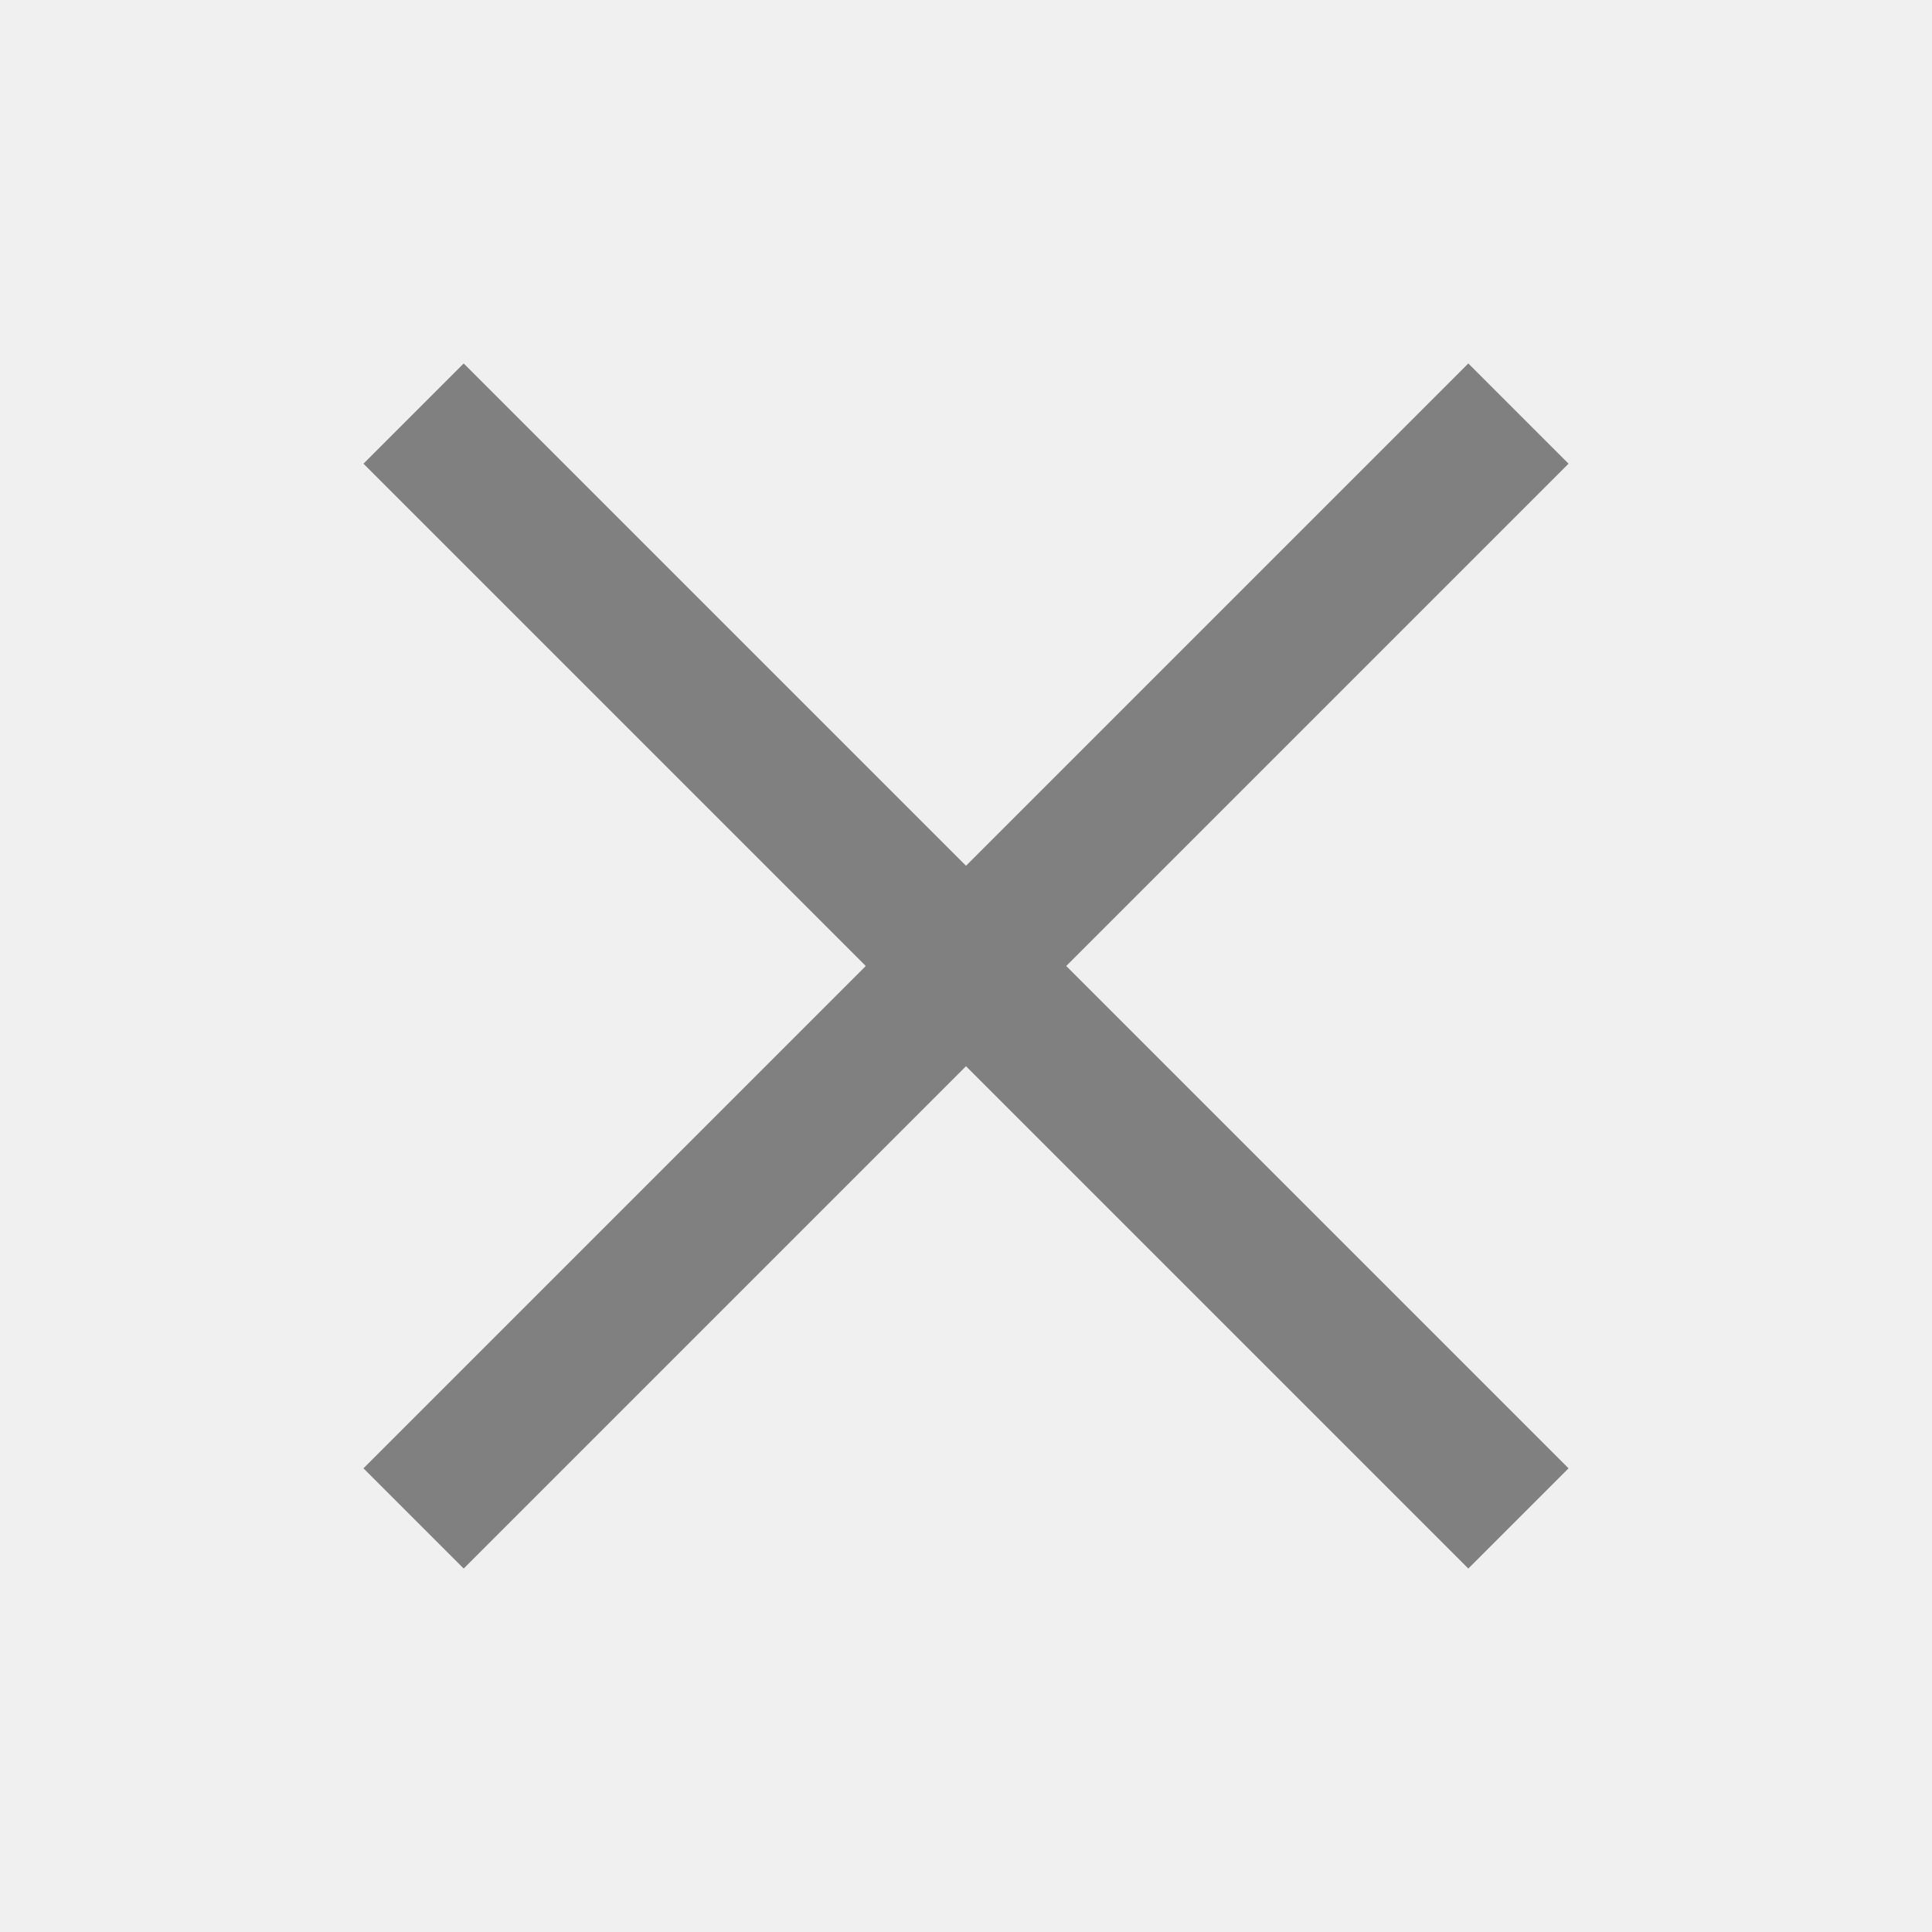
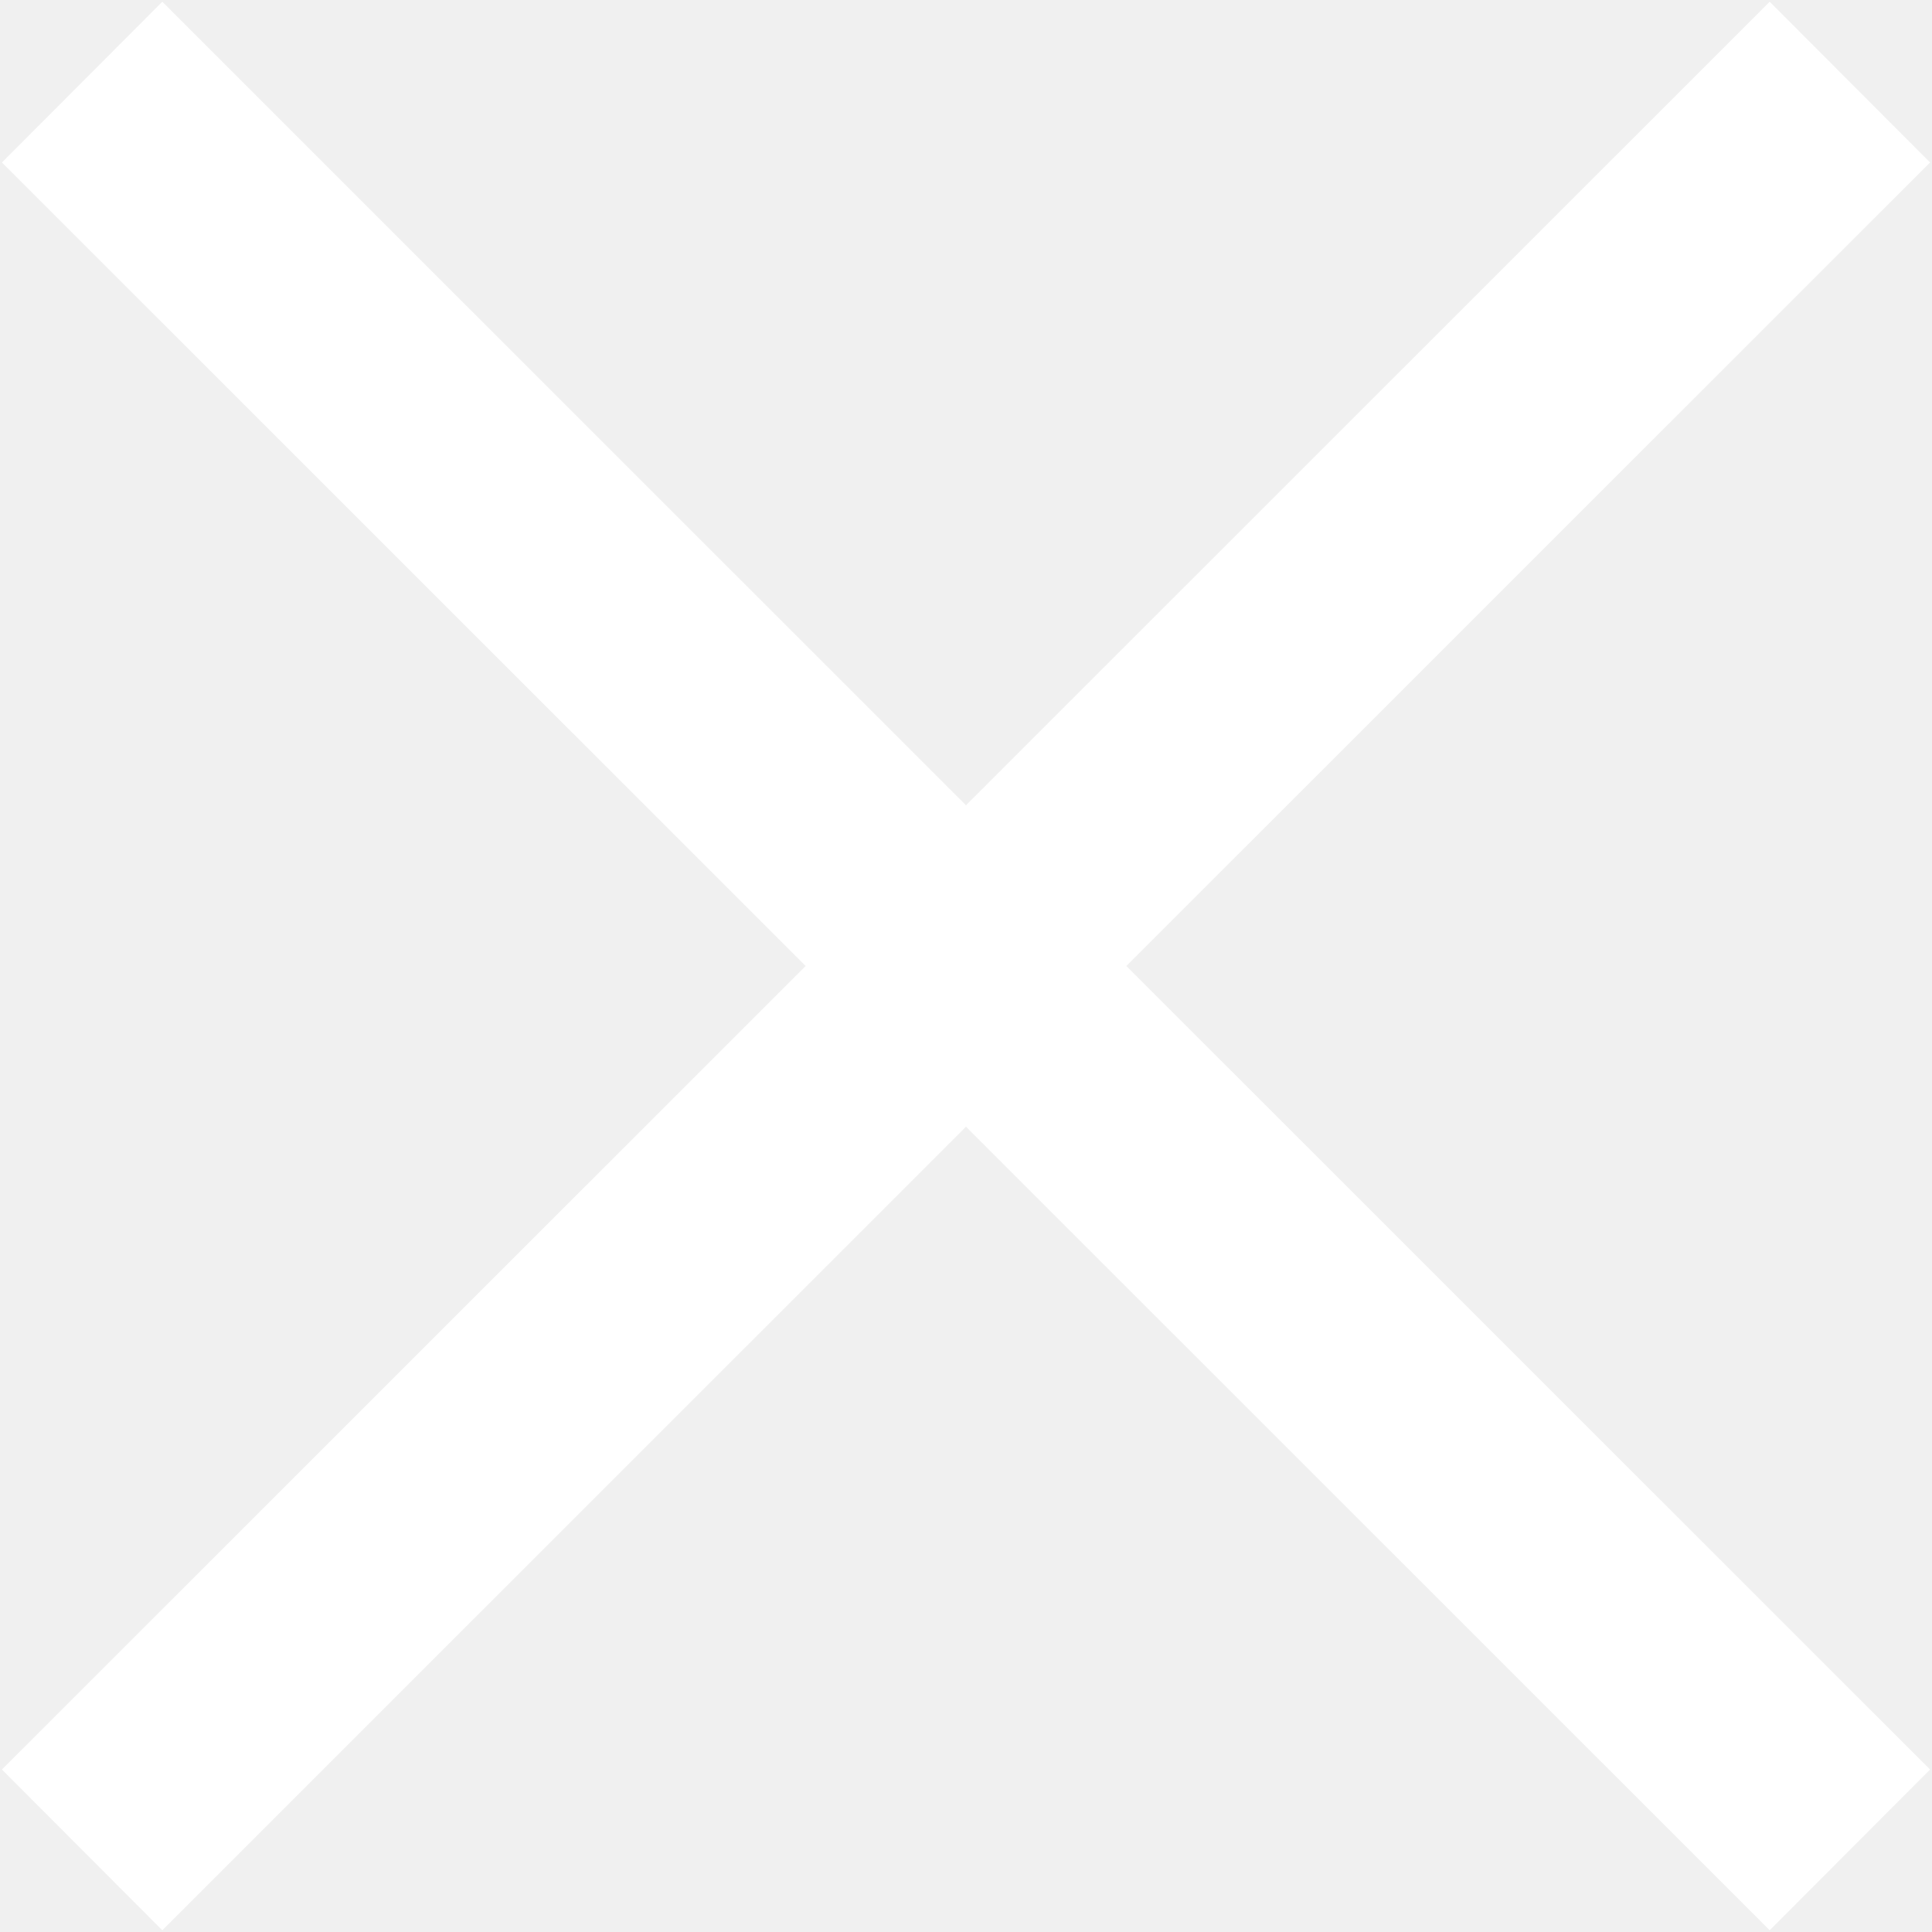
- <svg xmlns="http://www.w3.org/2000/svg" id="login_btn_close_n" width="16" height="16" viewBox="0 0 16 16">
+ <svg xmlns="http://www.w3.org/2000/svg" width="10" height="10" viewBox="0 0 10 10">
  <defs>
    <style>
      .cls-1 {
-         fill: gray;
+         fill: #fff;
        fill-rule: evenodd;
      }
    </style>
  </defs>
-   <path id="矩形_1401_拷贝" data-name="矩形 1401 拷贝" class="cls-1" d="M1801.99,2576.16l-0.83.83-4.16-4.16-4.16,4.16-0.83-.83,4.16-4.16-4.16-4.16,0.83-.83,4.16,4.16,4.16-4.16,0.83,0.83-4.16,4.16Z" transform="translate(-1789 -2564)" />
+   <path id="login_btn_close_n" class="cls-1" d="M5589.99,188.159l-0.83.832-4.16-4.159-4.16,4.159-0.83-.832,4.16-4.159-4.16-4.159,0.83-.832,4.16,4.159,4.16-4.159,0.83,0.832L5585.83,184Z" transform="translate(-5580 -179)" />
</svg>
